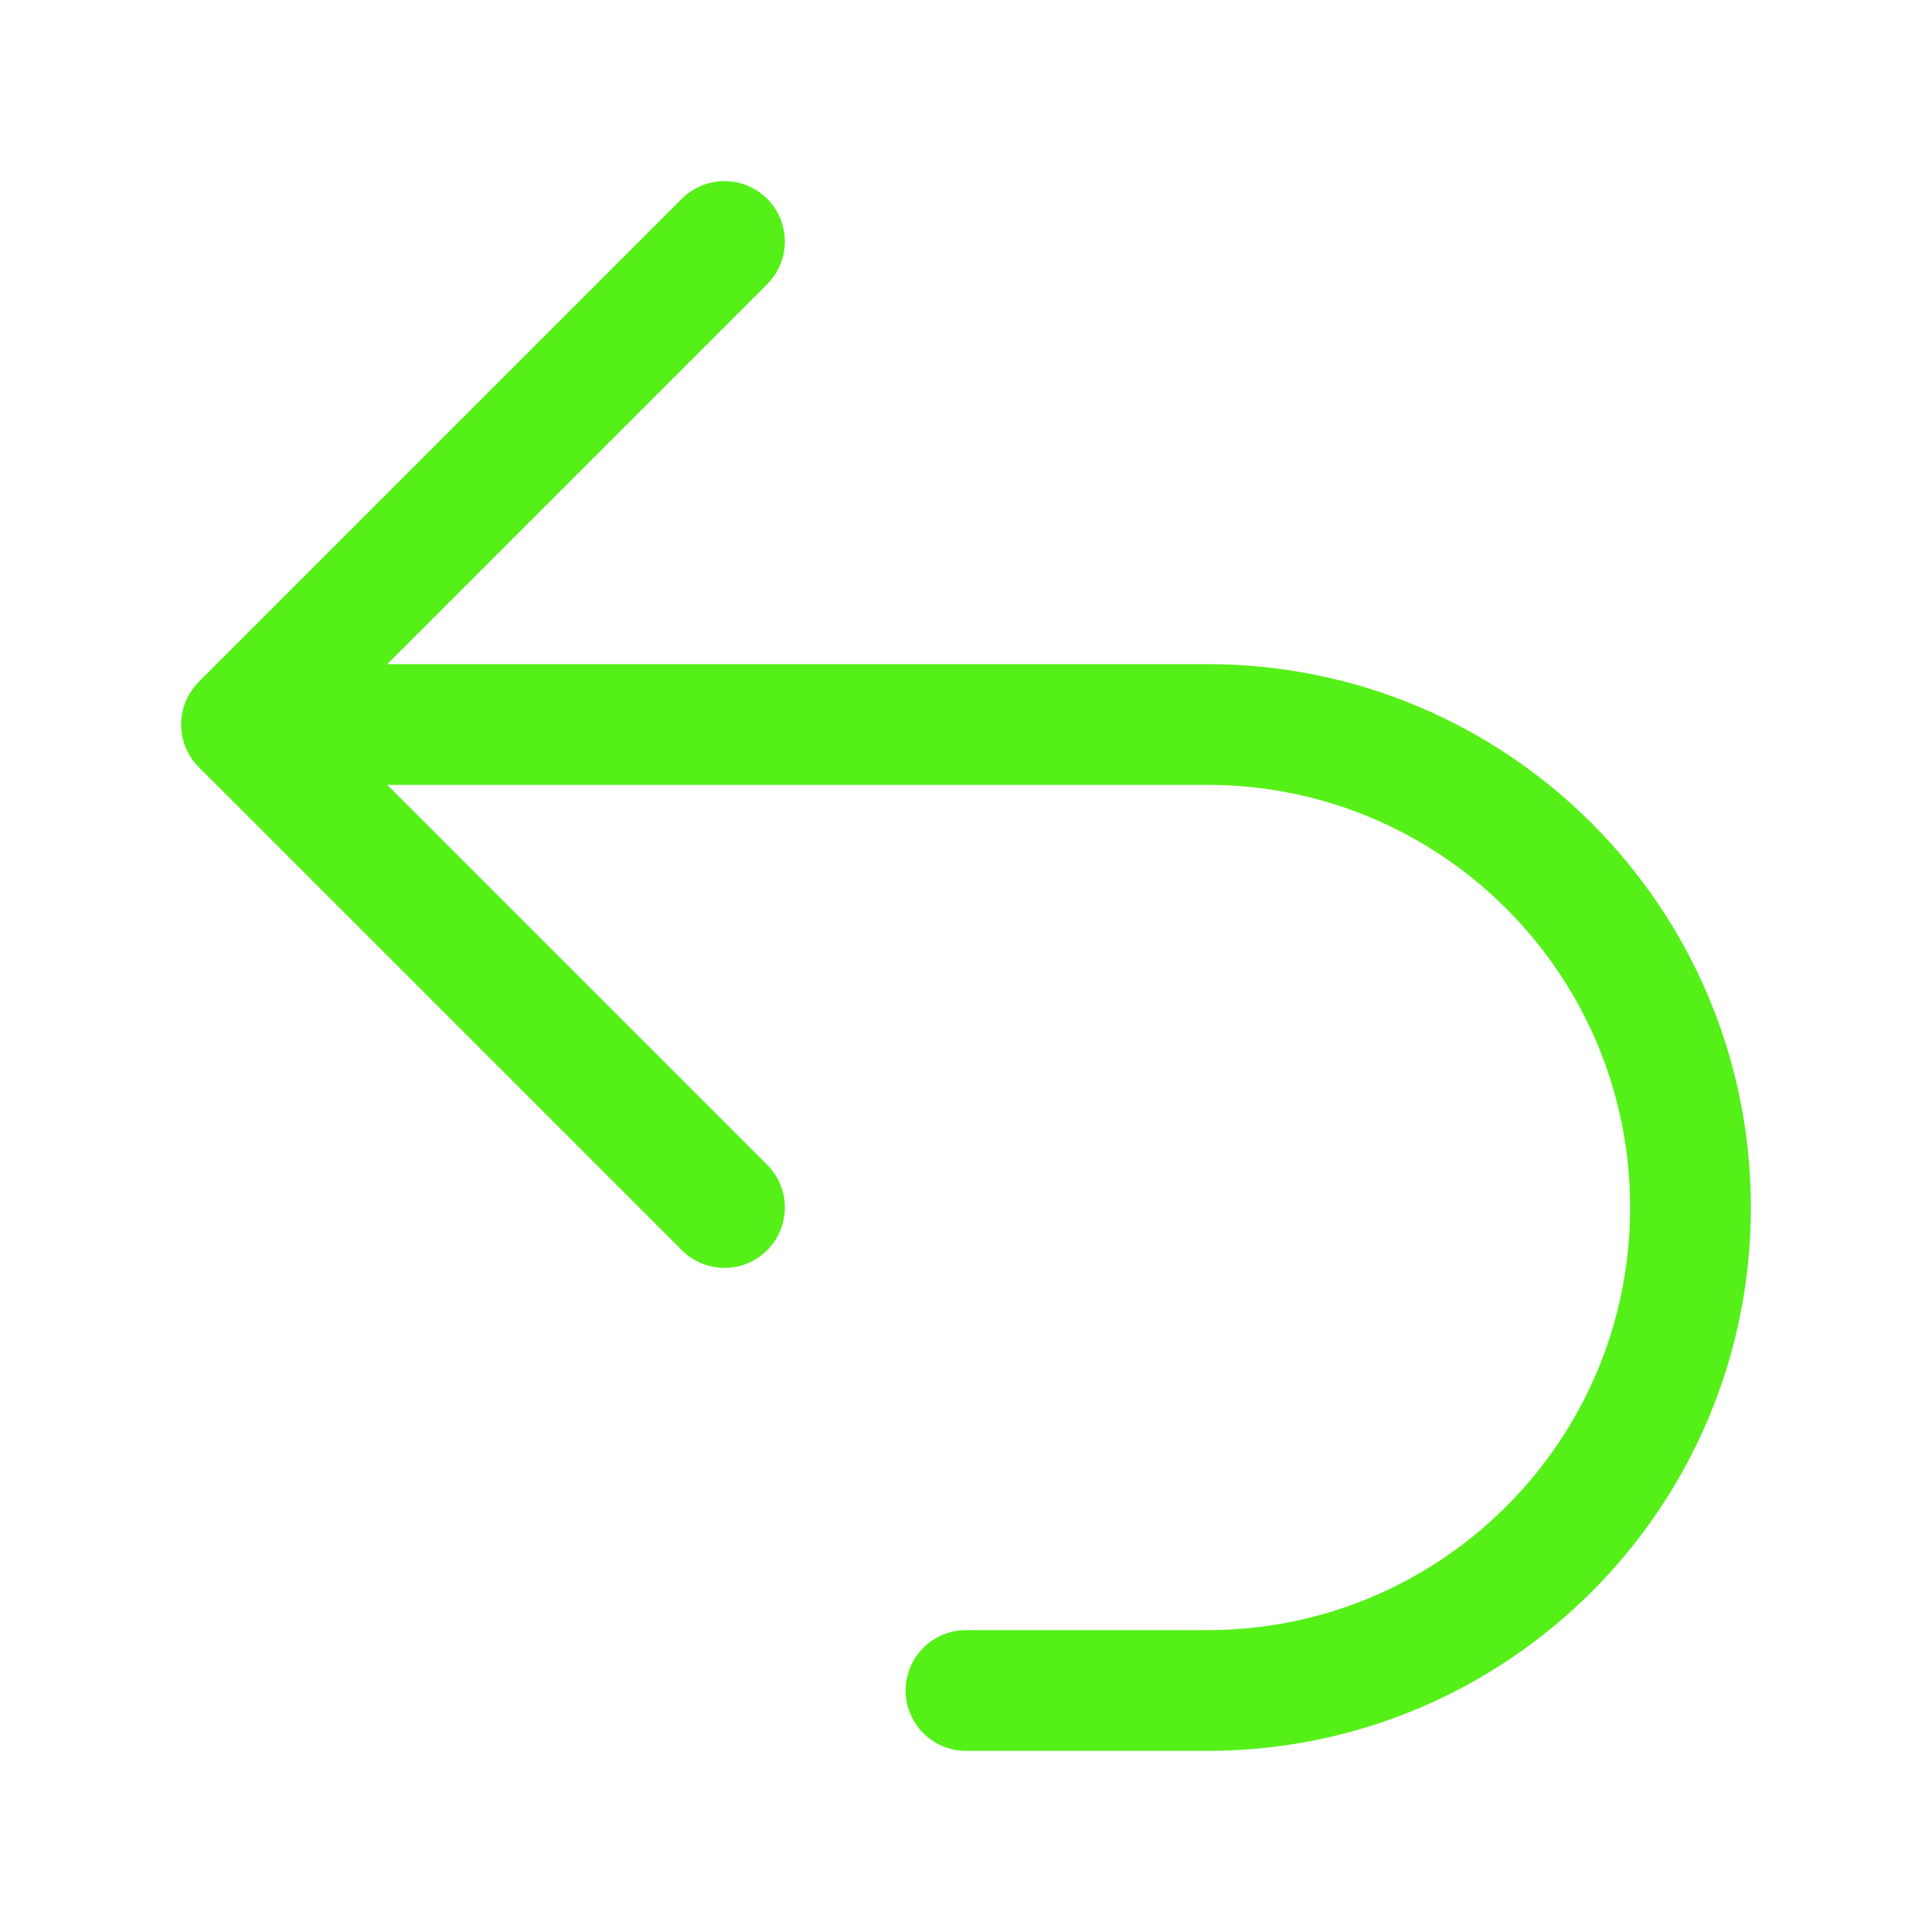
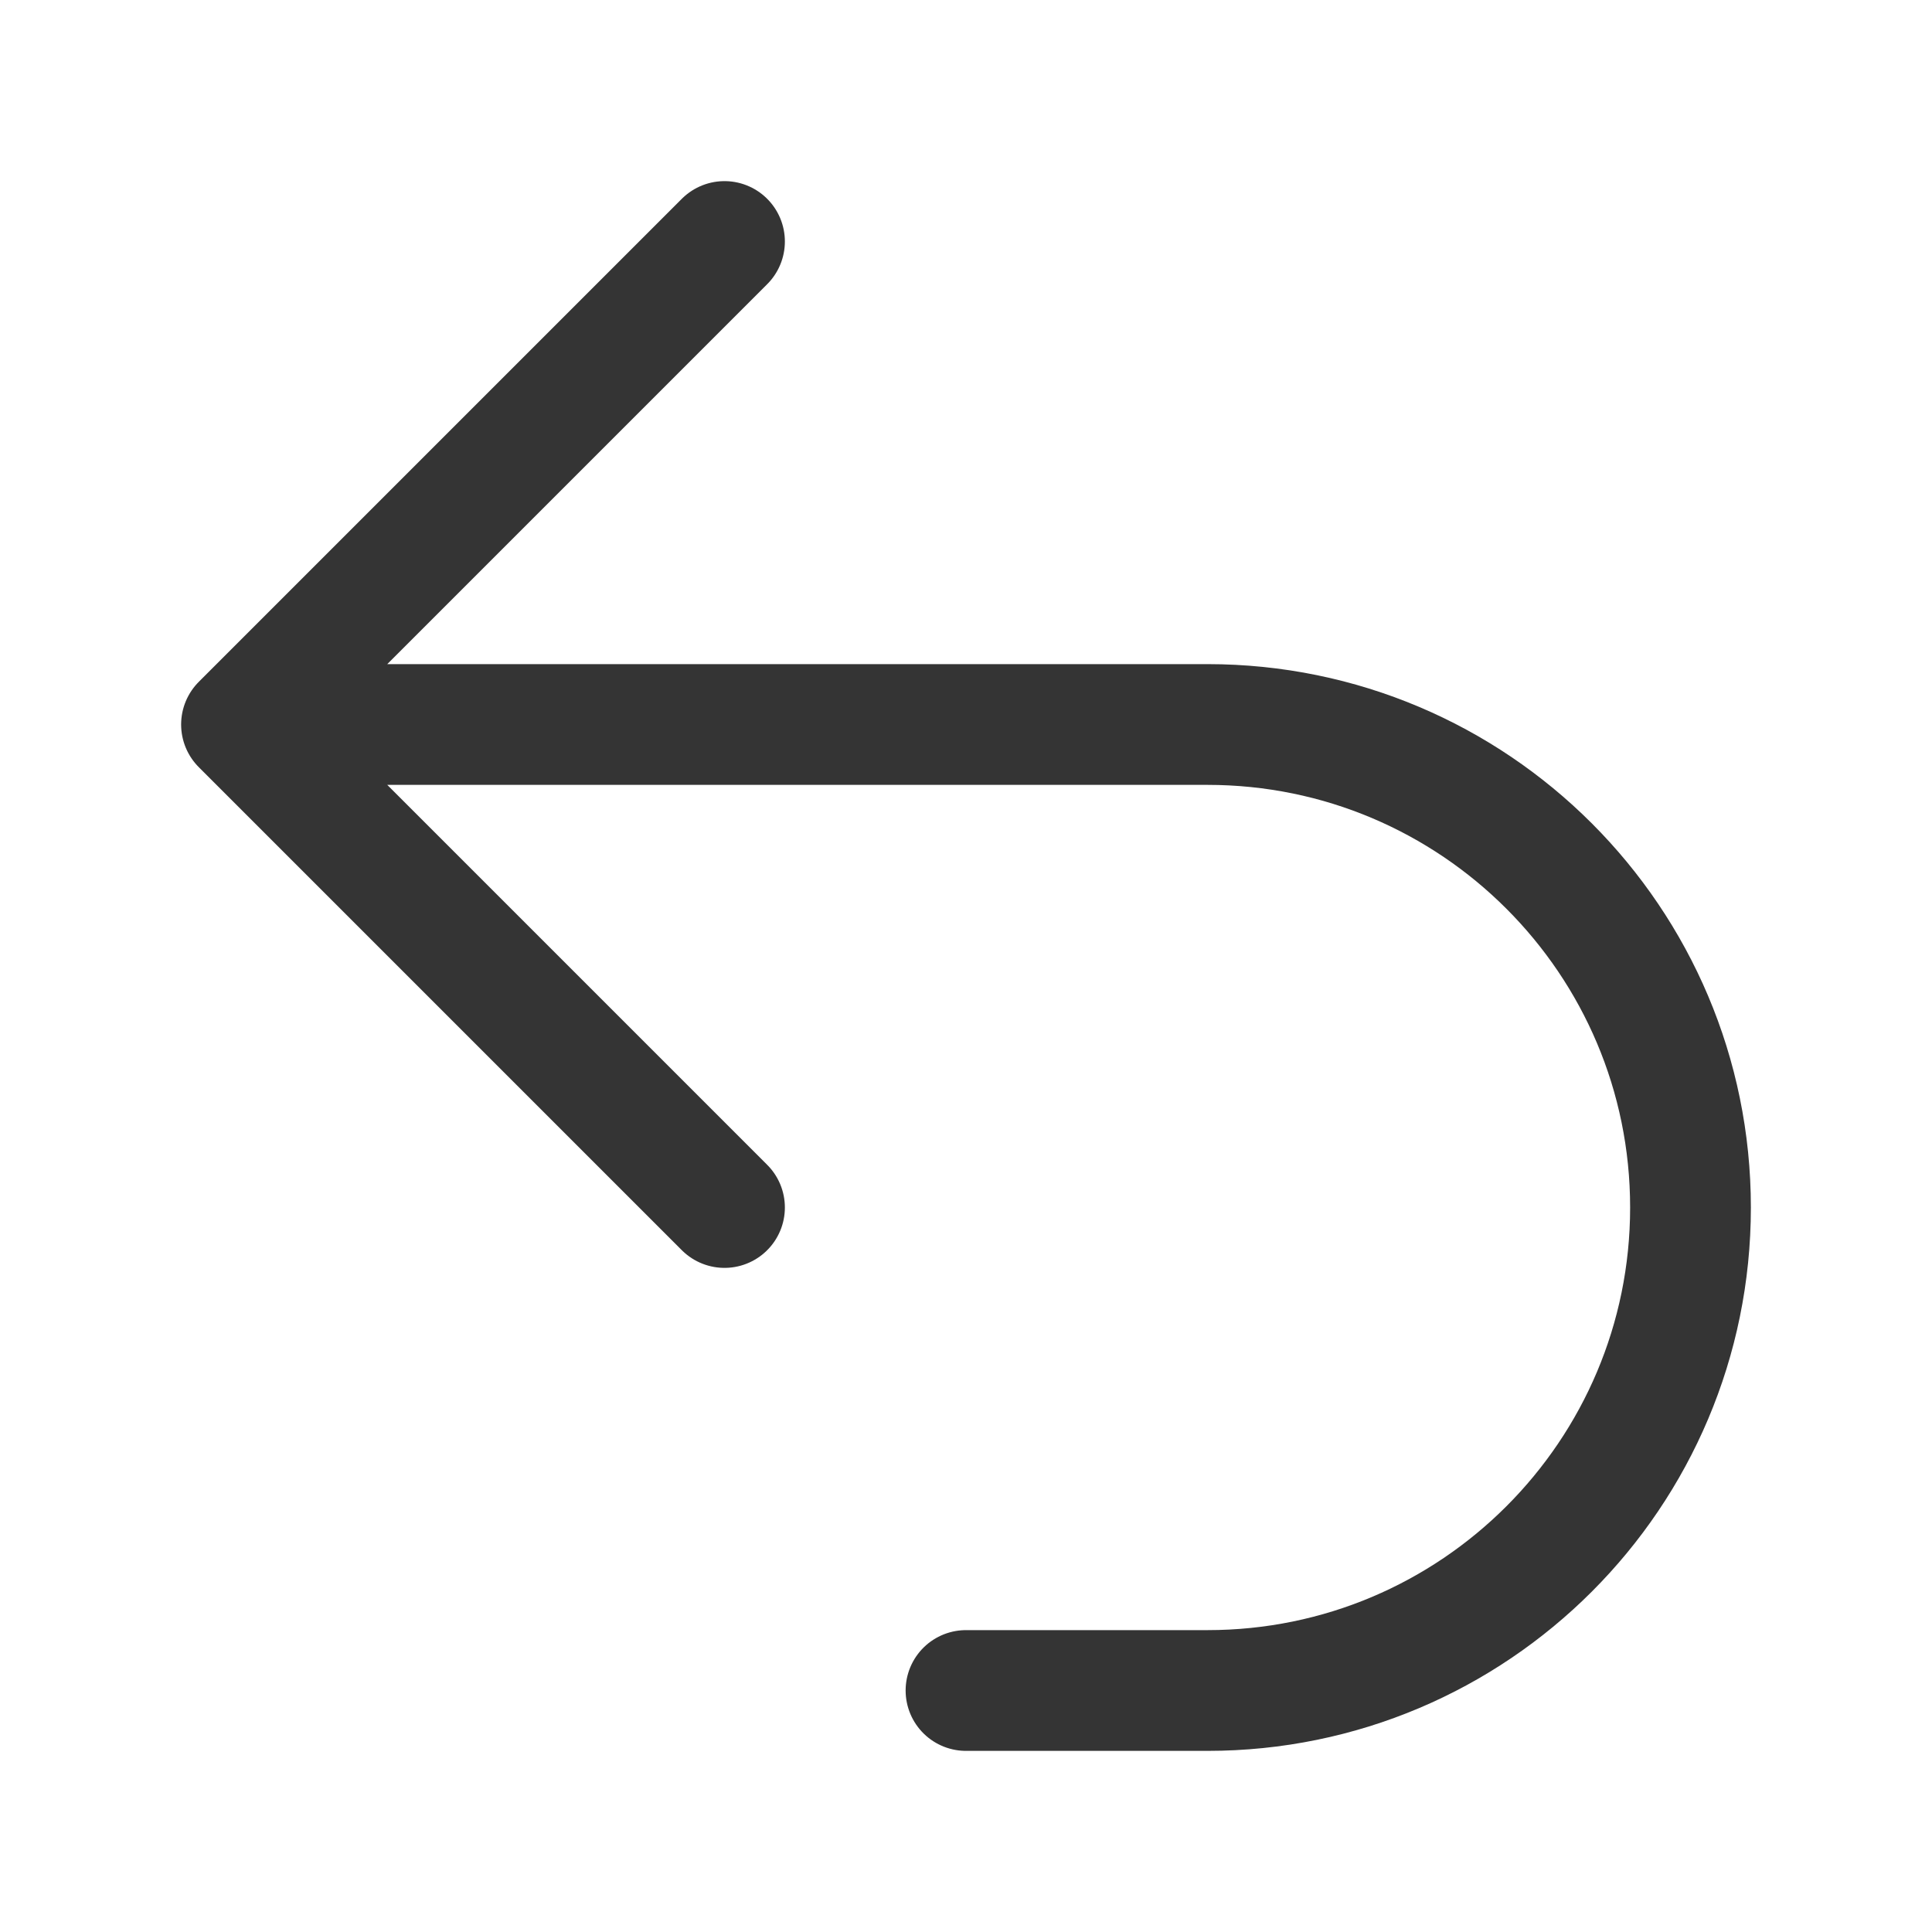
- <svg xmlns="http://www.w3.org/2000/svg" fill="none" viewBox="0 0 24 24" stroke-width="1.5" stroke="#55F018" class="w-6 h-6">
+ <svg xmlns="http://www.w3.org/2000/svg" fill="none" viewBox="0 0 24 24" stroke-width="1.5" stroke="#343434" class="w-6 h-6">
  <path stroke-linecap="round" stroke-linejoin="round" d="M9 15L3 9m0 0l6-6M3 9h12a6 6 0 010 12h-3" />
</svg>
